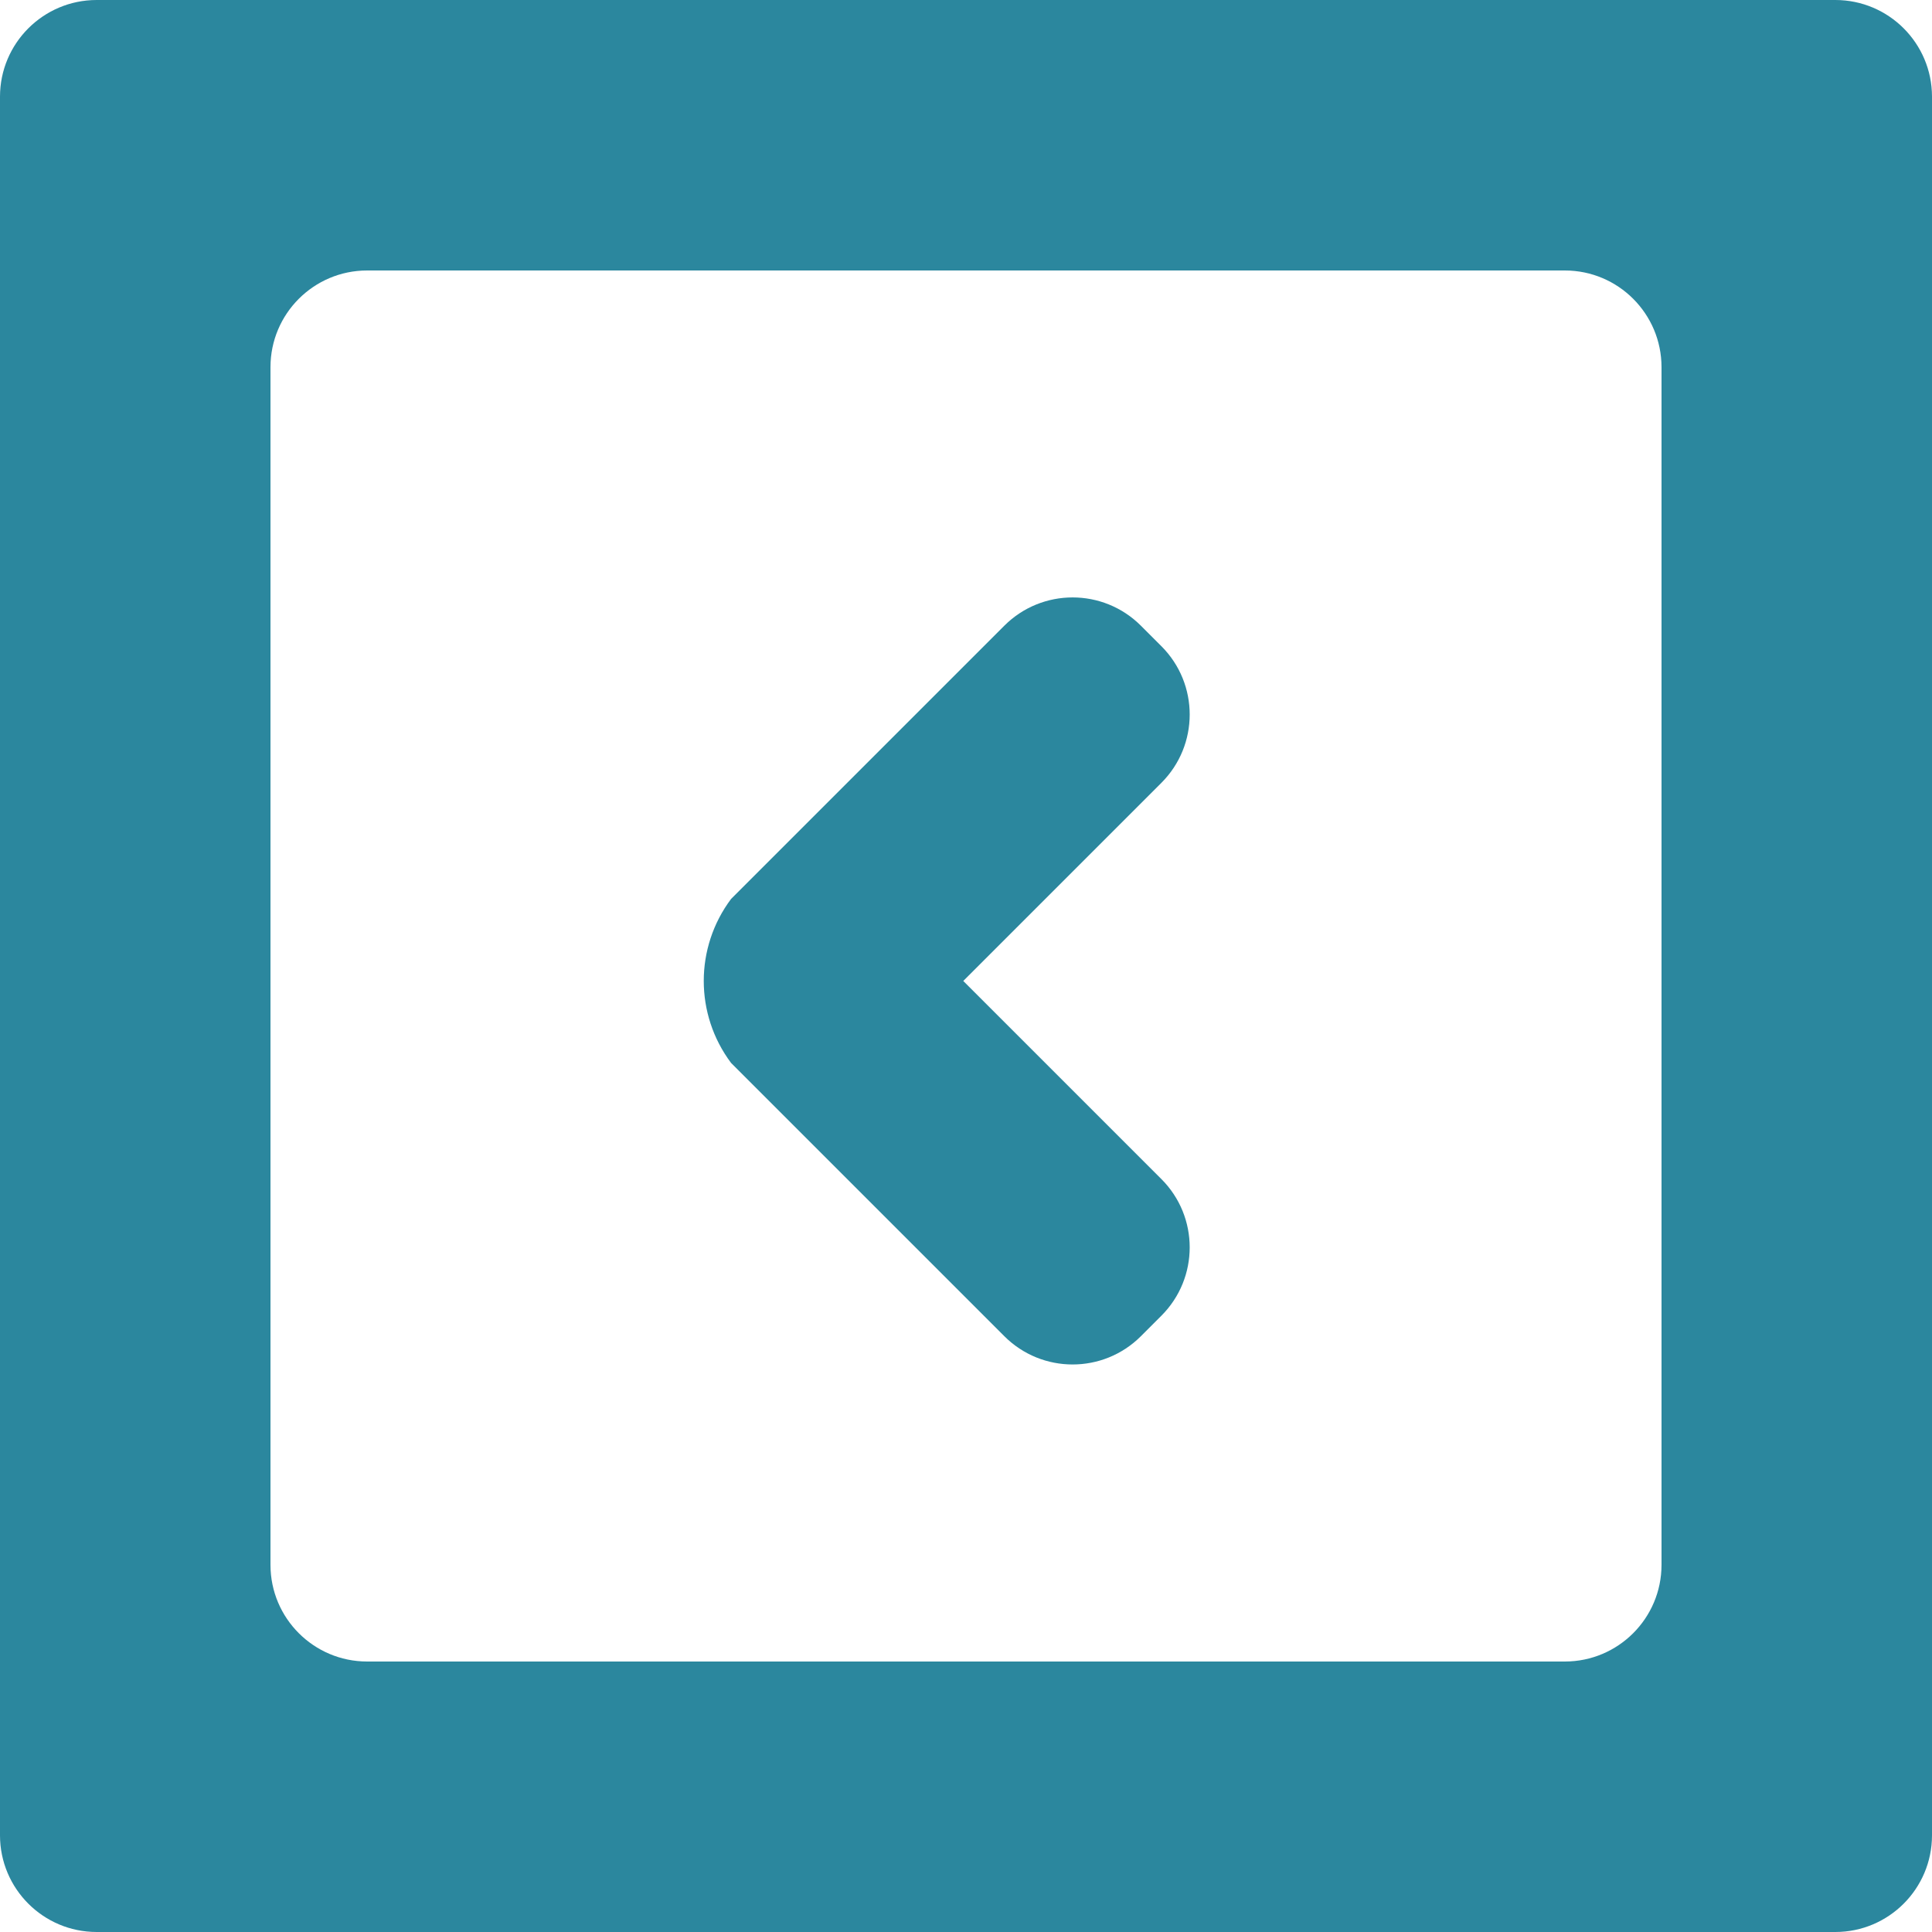
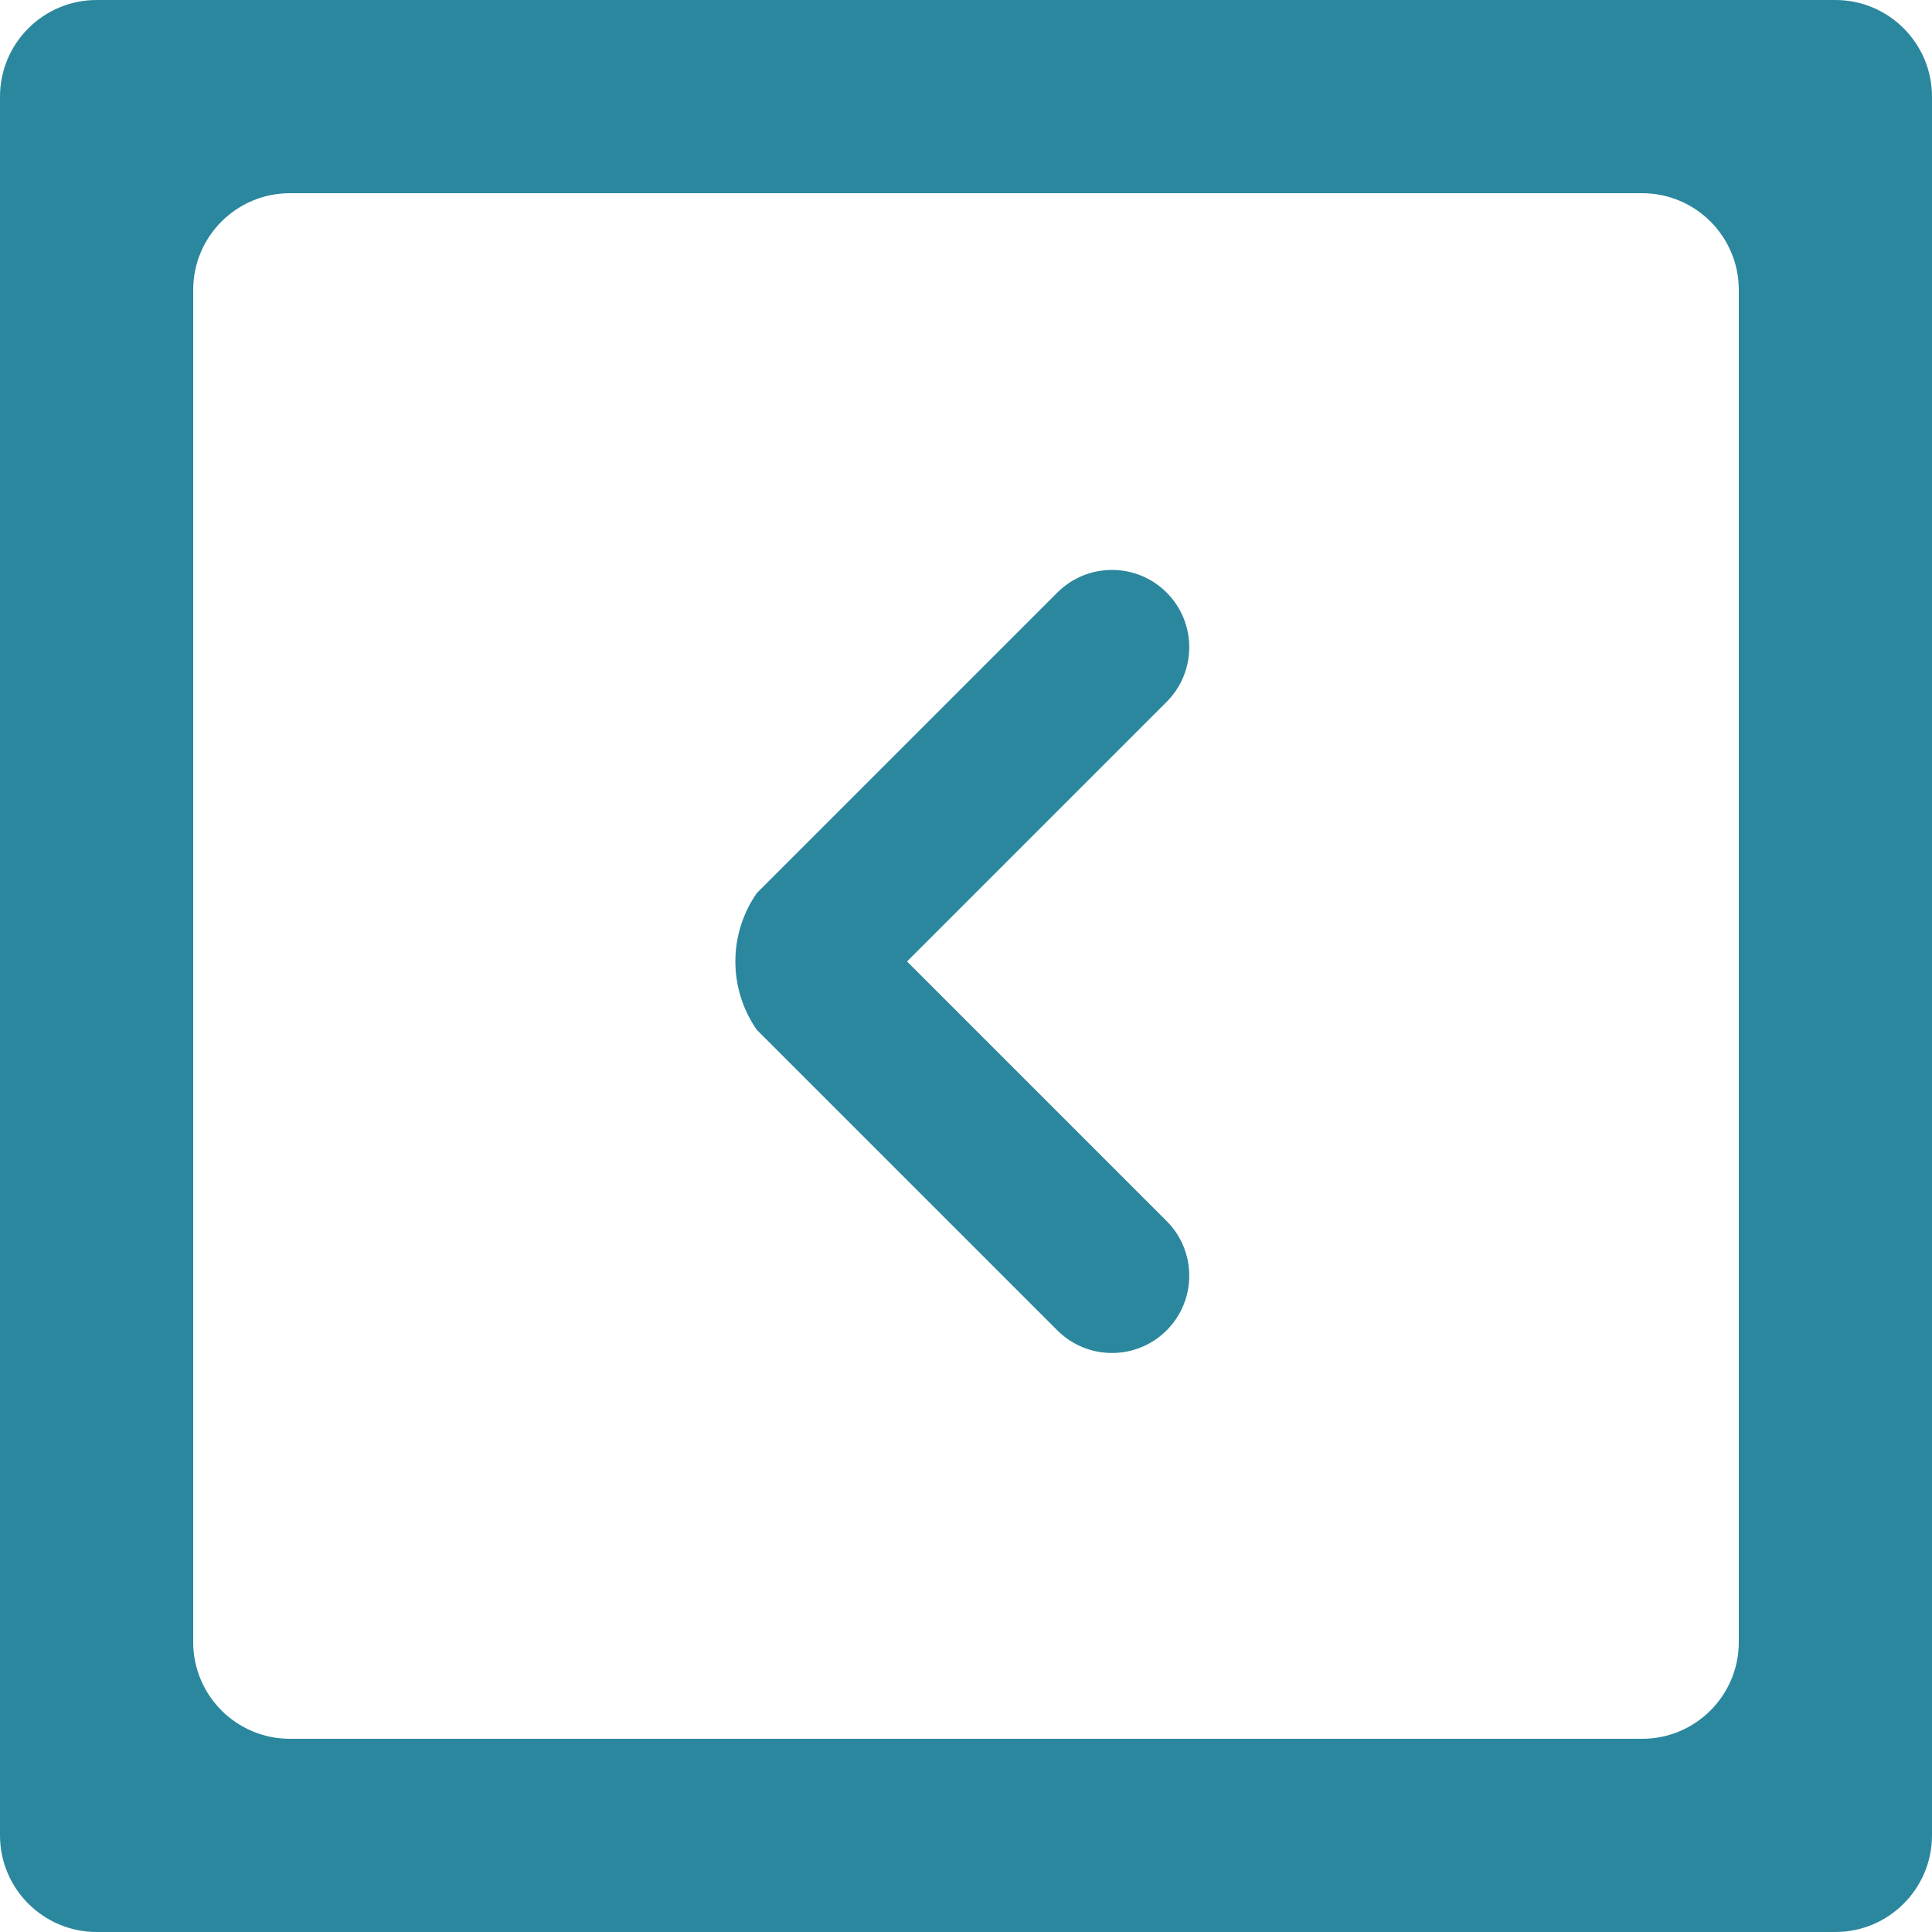
<svg xmlns="http://www.w3.org/2000/svg" width="200" height="200" viewBox="0 0 200 200">
-   <g id="Group_1437" data-name="Group 1437" transform="translate(-947 -5839)">
-     <path id="Subtraction_27" data-name="Subtraction 27" d="M487,945H307a10.011,10.011,0,0,1-10-10V755a10.011,10.011,0,0,1,10-10H487a10.011,10.011,0,0,1,10,10V935A10.011,10.011,0,0,1,487,945ZM335,773a10.011,10.011,0,0,0-10,10V907a10.011,10.011,0,0,0,10,10H459a10.011,10.011,0,0,0,10-10V783a10.011,10.011,0,0,0-10-10Z" transform="translate(650 5094)" fill="#2b879e" />
-     <path id="Union_22" data-name="Union 22" d="M332.356,825.619l-28.284-28.284a14.154,14.154,0,0,1,0-16.978l28.284-28.284a10,10,0,0,1,14.142,0l2.121,2.121a10,10,0,0,1,0,14.142l-20.511,20.511,20.511,20.51a10,10,0,0,1,0,14.142l-2.121,2.121a10,10,0,0,1-14.142,0Z" transform="translate(718.609 5151.701)" fill="#2b879e" />
+   <g id="Group_1444" data-name="Group 1444" transform="translate(-945 -5840)">
+     <g id="Group_1441" data-name="Group 1441" transform="translate(266 1)">
+       <path id="Subtraction_23" data-name="Subtraction 23" d="M487,945H307a10.011,10.011,0,0,1-10-10V755a10.011,10.011,0,0,1,10-10H487a10.011,10.011,0,0,1,10,10V935A10.011,10.011,0,0,1,487,945ZM327,765a10.011,10.011,0,0,0-10,10V915a10.011,10.011,0,0,0,10,10H467a10.011,10.011,0,0,0,10-10V775a10.011,10.011,0,0,0-10-10Z" transform="translate(382 5094)" fill="#2b879e" />
+     </g>
+     <path id="Union_25" data-name="Union 25" d="M333.77,827.033,302.656,795.92a12.4,12.4,0,0,1,0-14.151l31.113-31.113a8,8,0,0,1,11.314,11.314l-26.874,26.874,26.874,26.874a8,8,0,0,1-11.314,11.314Z" transform="translate(720.686 5150.686)" fill="#2b879e" />
  </g>
</svg>
